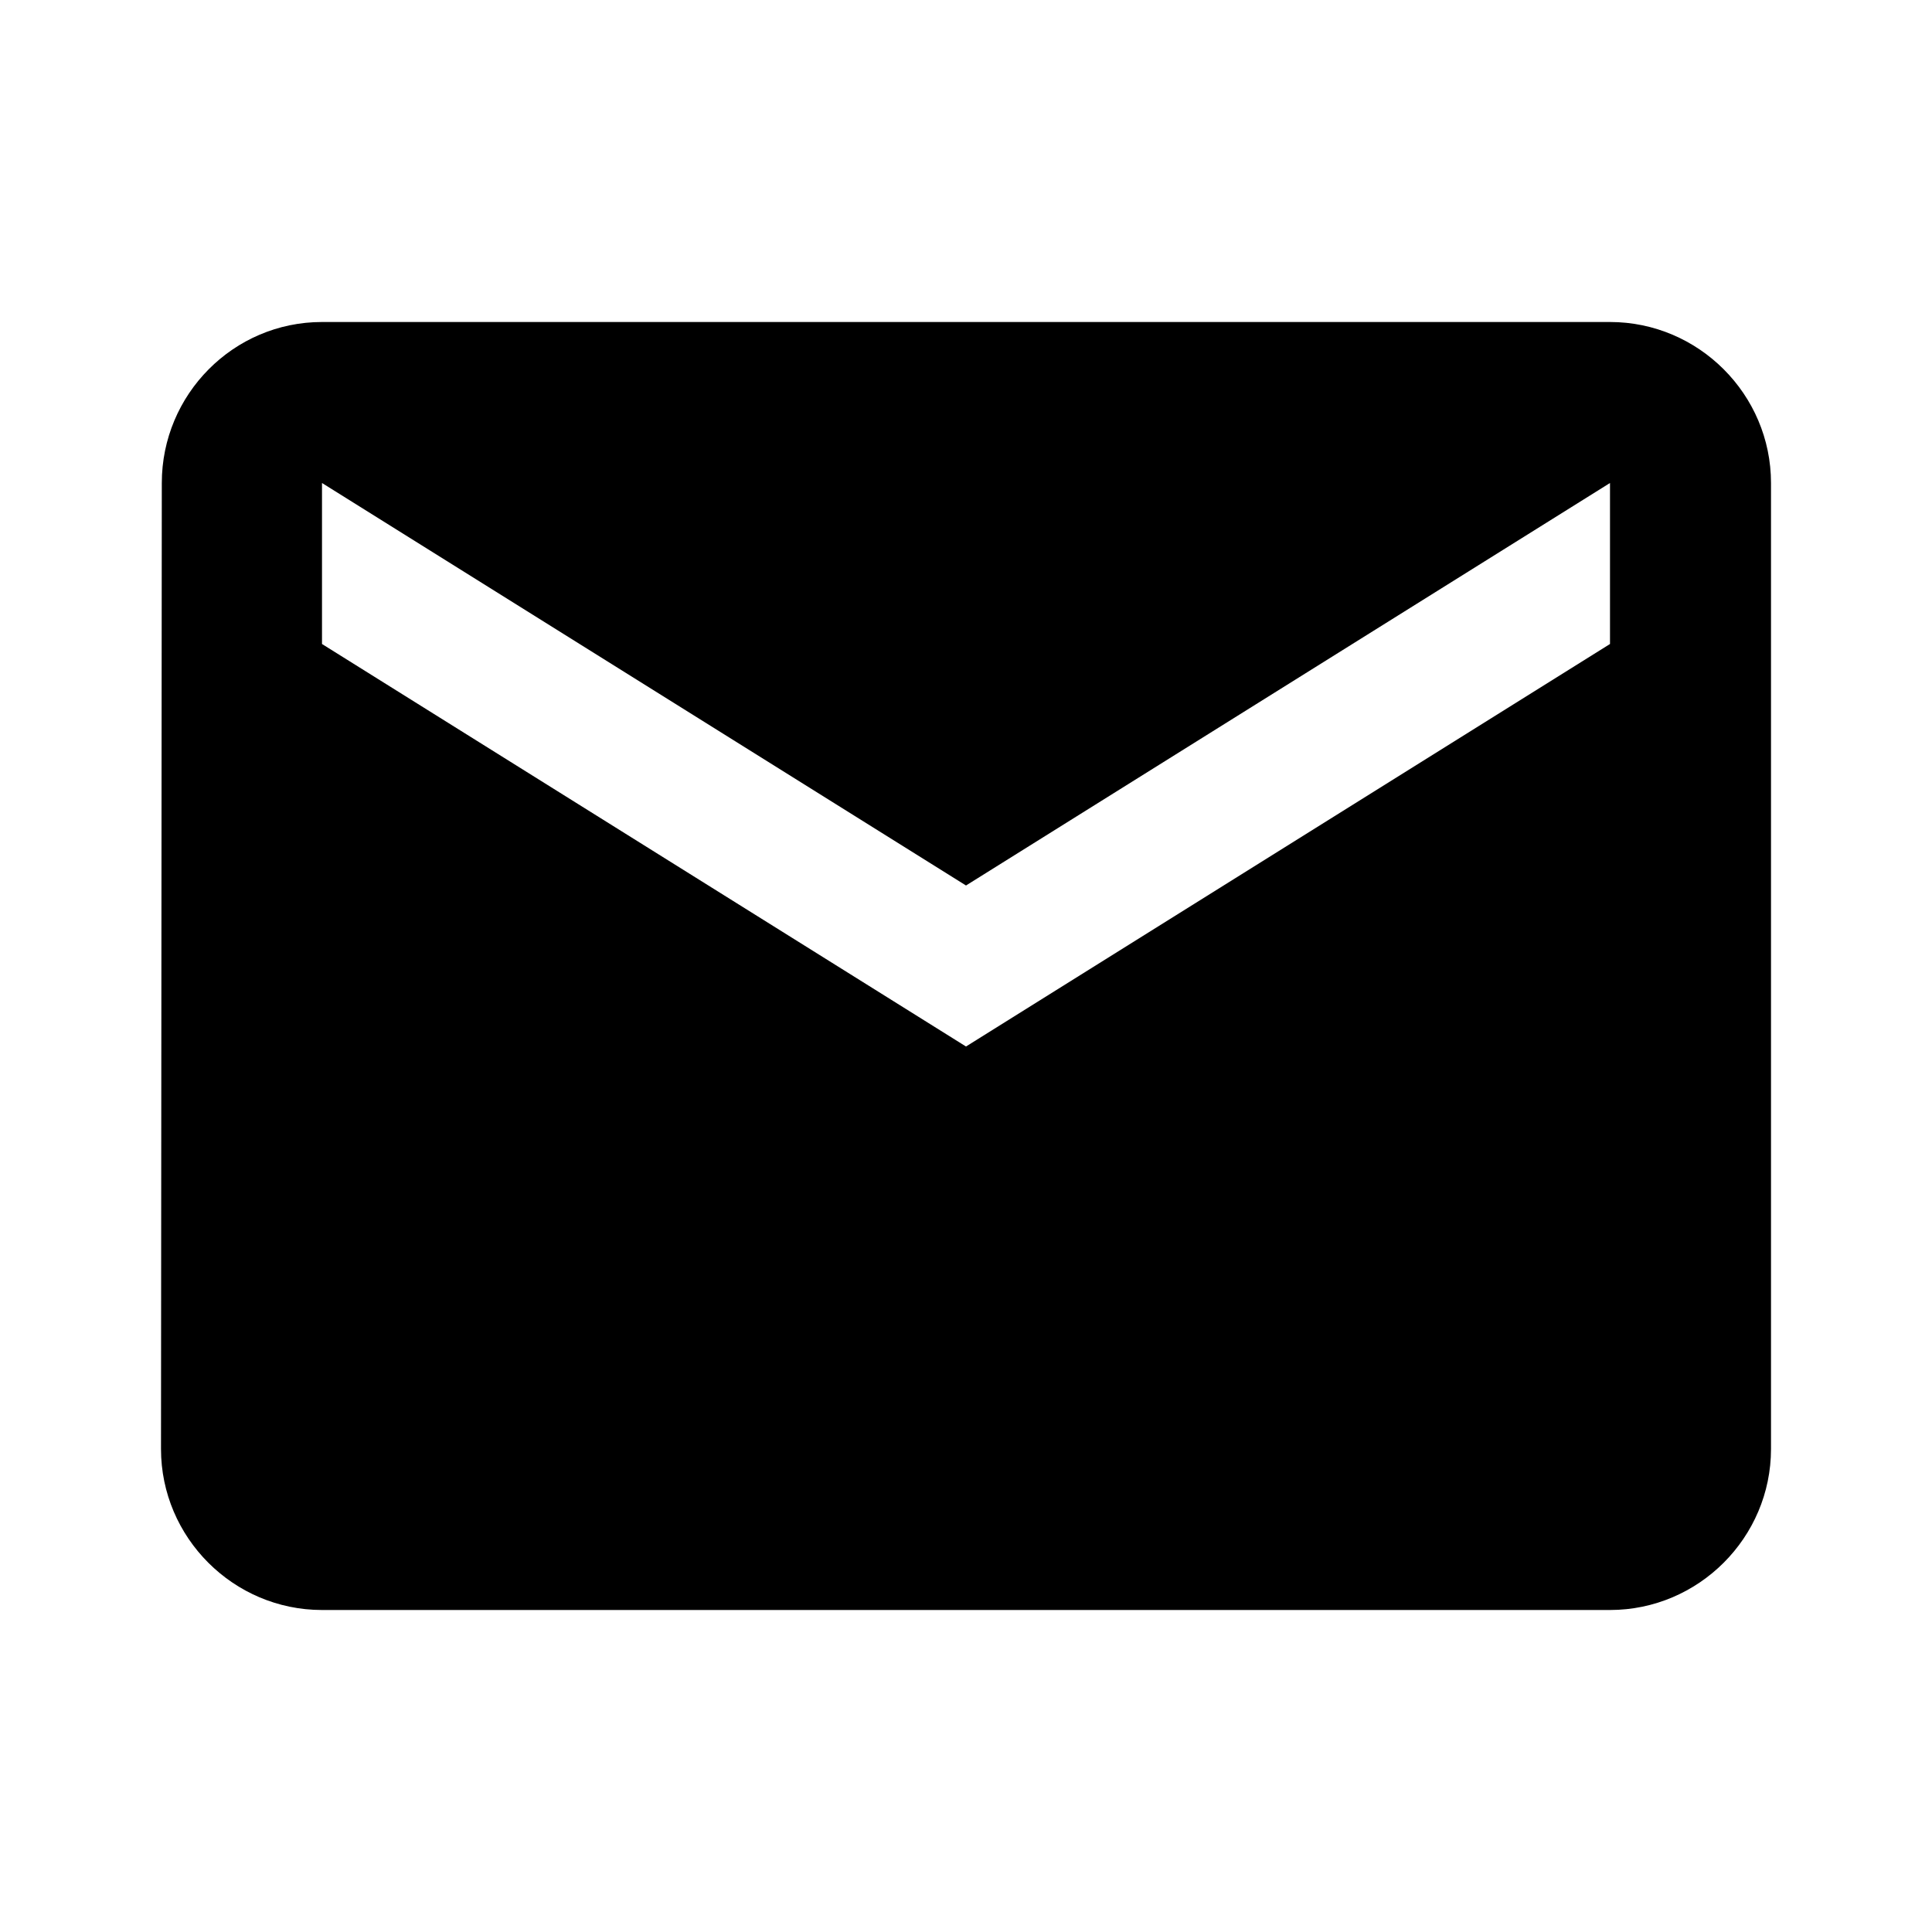
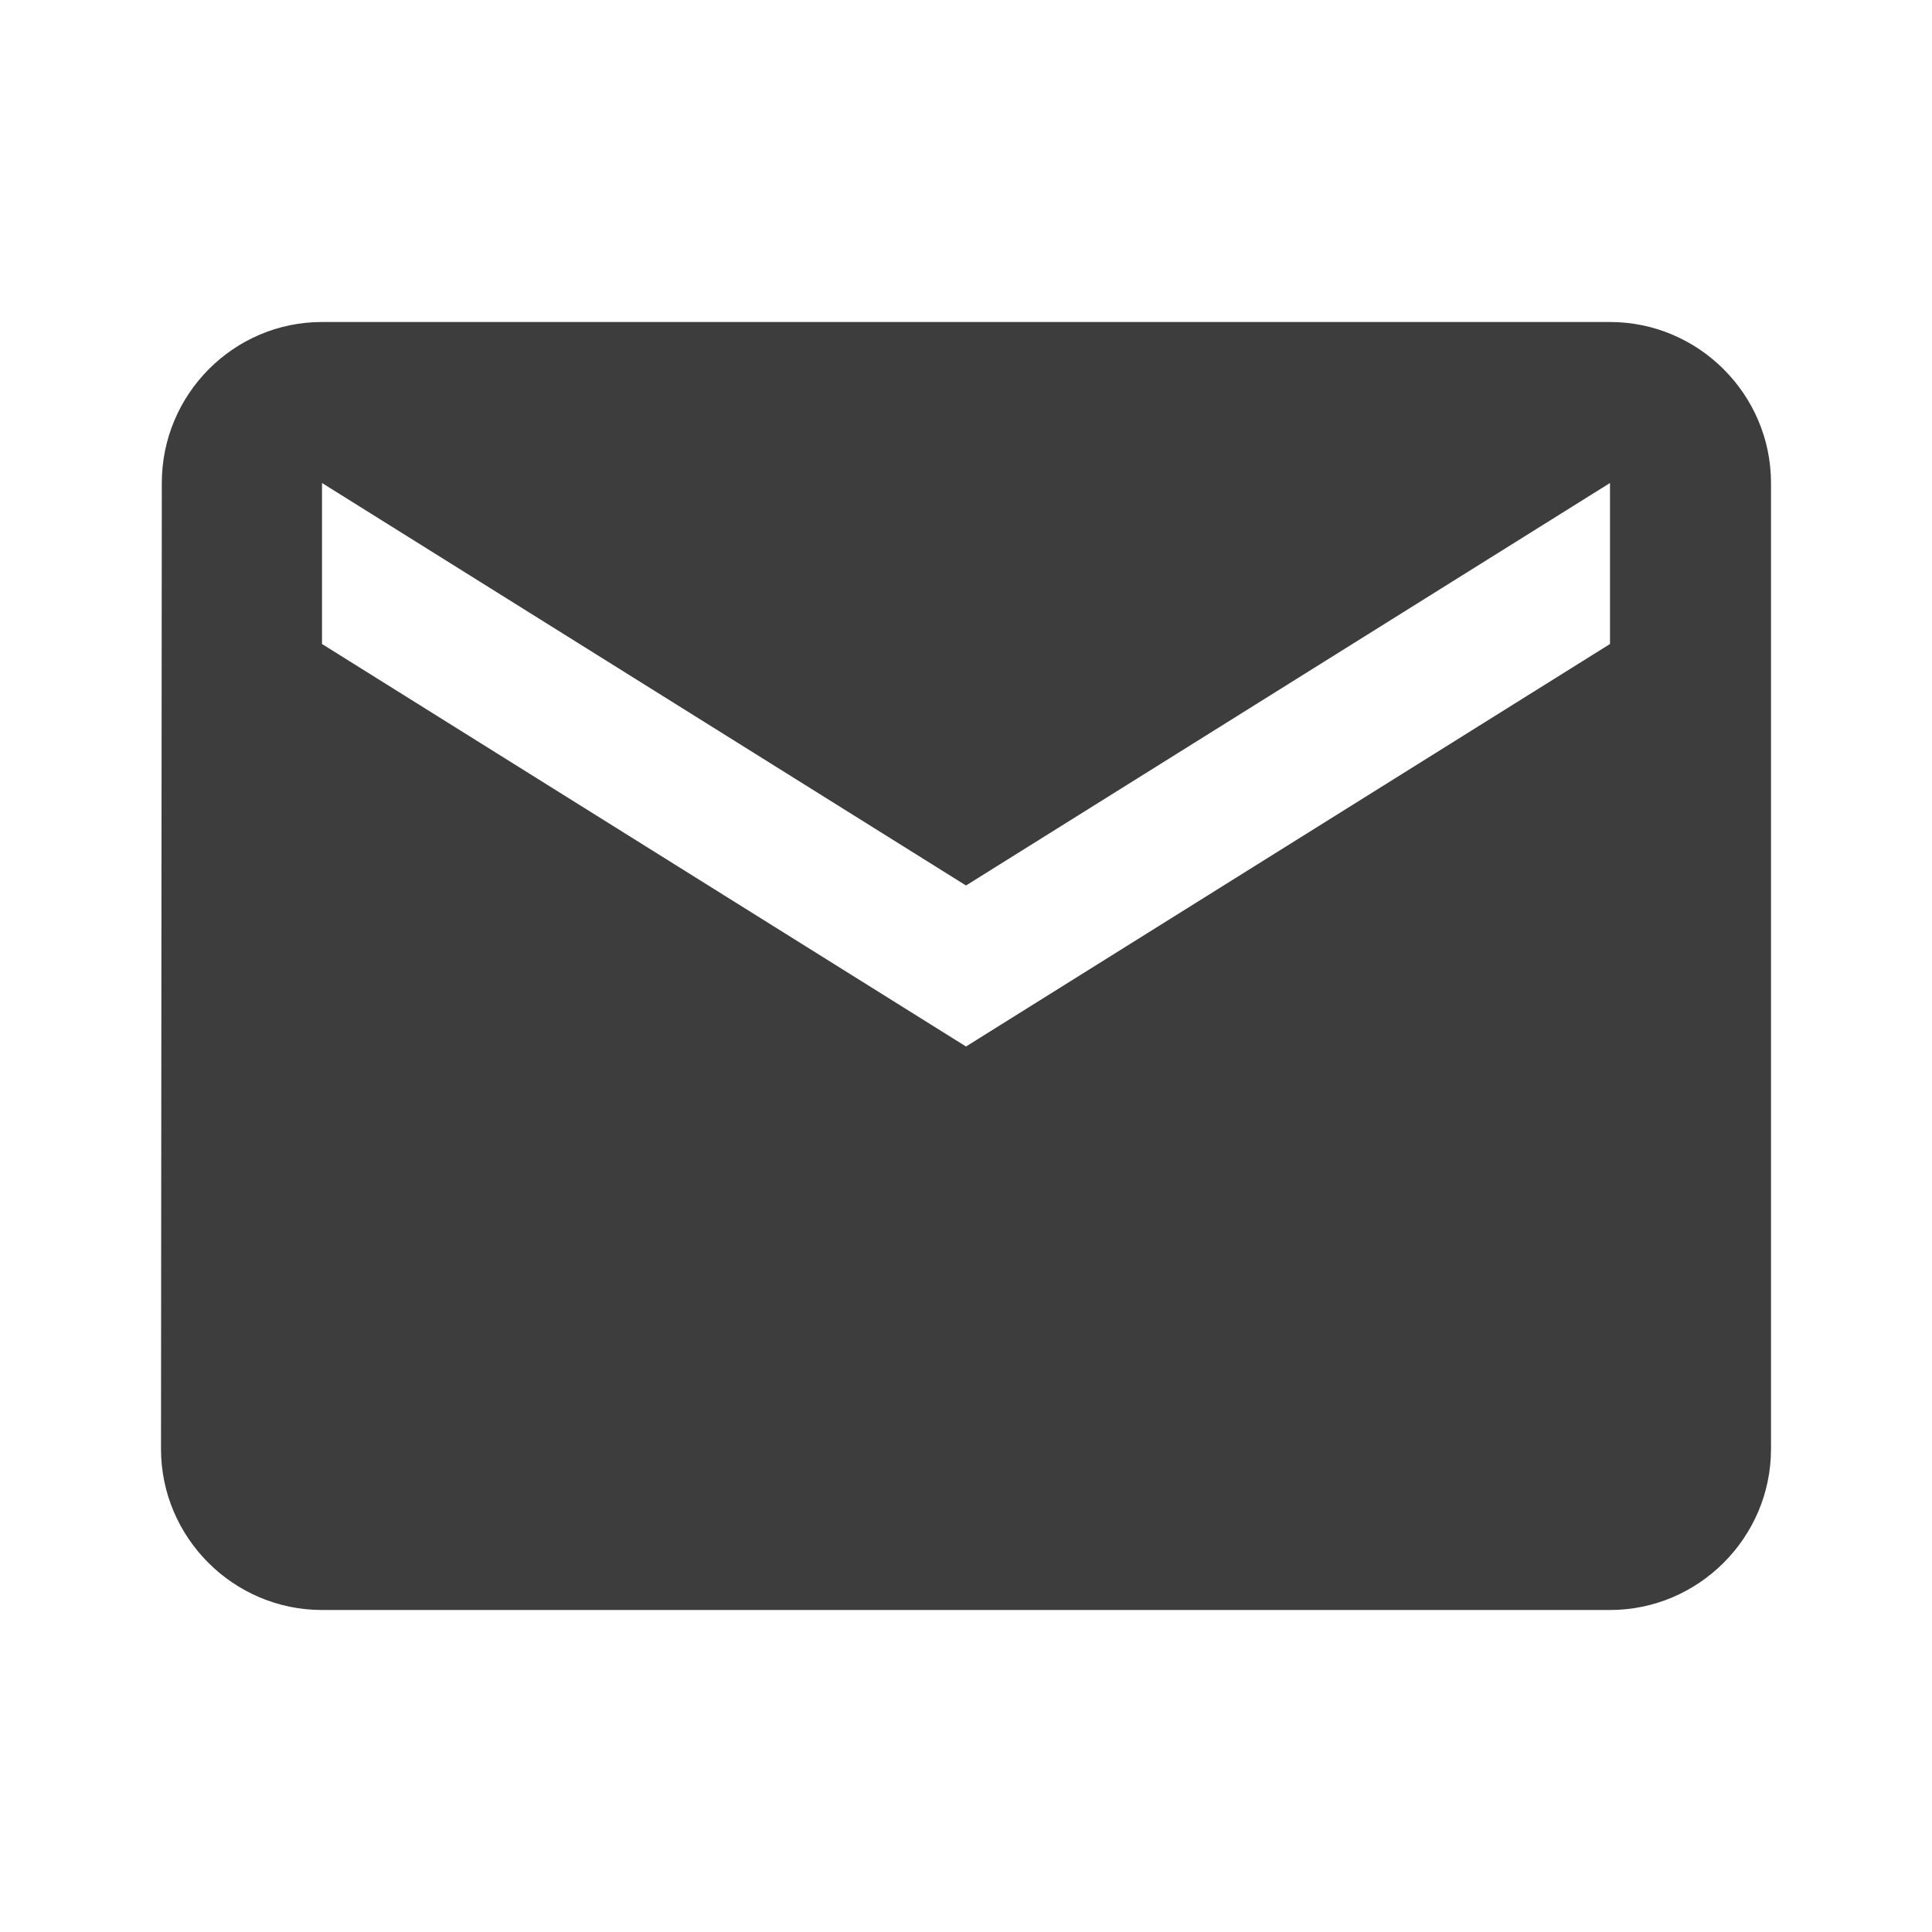
- <svg xmlns="http://www.w3.org/2000/svg" height="24px" viewBox="0 0 24 24" width="24px" fill="#000000">
+ <svg xmlns="http://www.w3.org/2000/svg" height="24px" viewBox="0 0 24 24" width="24px" fill="#3D3D3D">
  <path d="M0 0h24v24H0z" fill="none" />
  <path d="M20 4H4c-1.1 0-1.99.9-1.99 2L2 18c0 1.1.9 2 2 2h16c1.1 0 2-.9 2-2V6c0-1.1-.9-2-2-2zm0 4l-8 5-8-5V6l8 5 8-5v2z" />
</svg>
